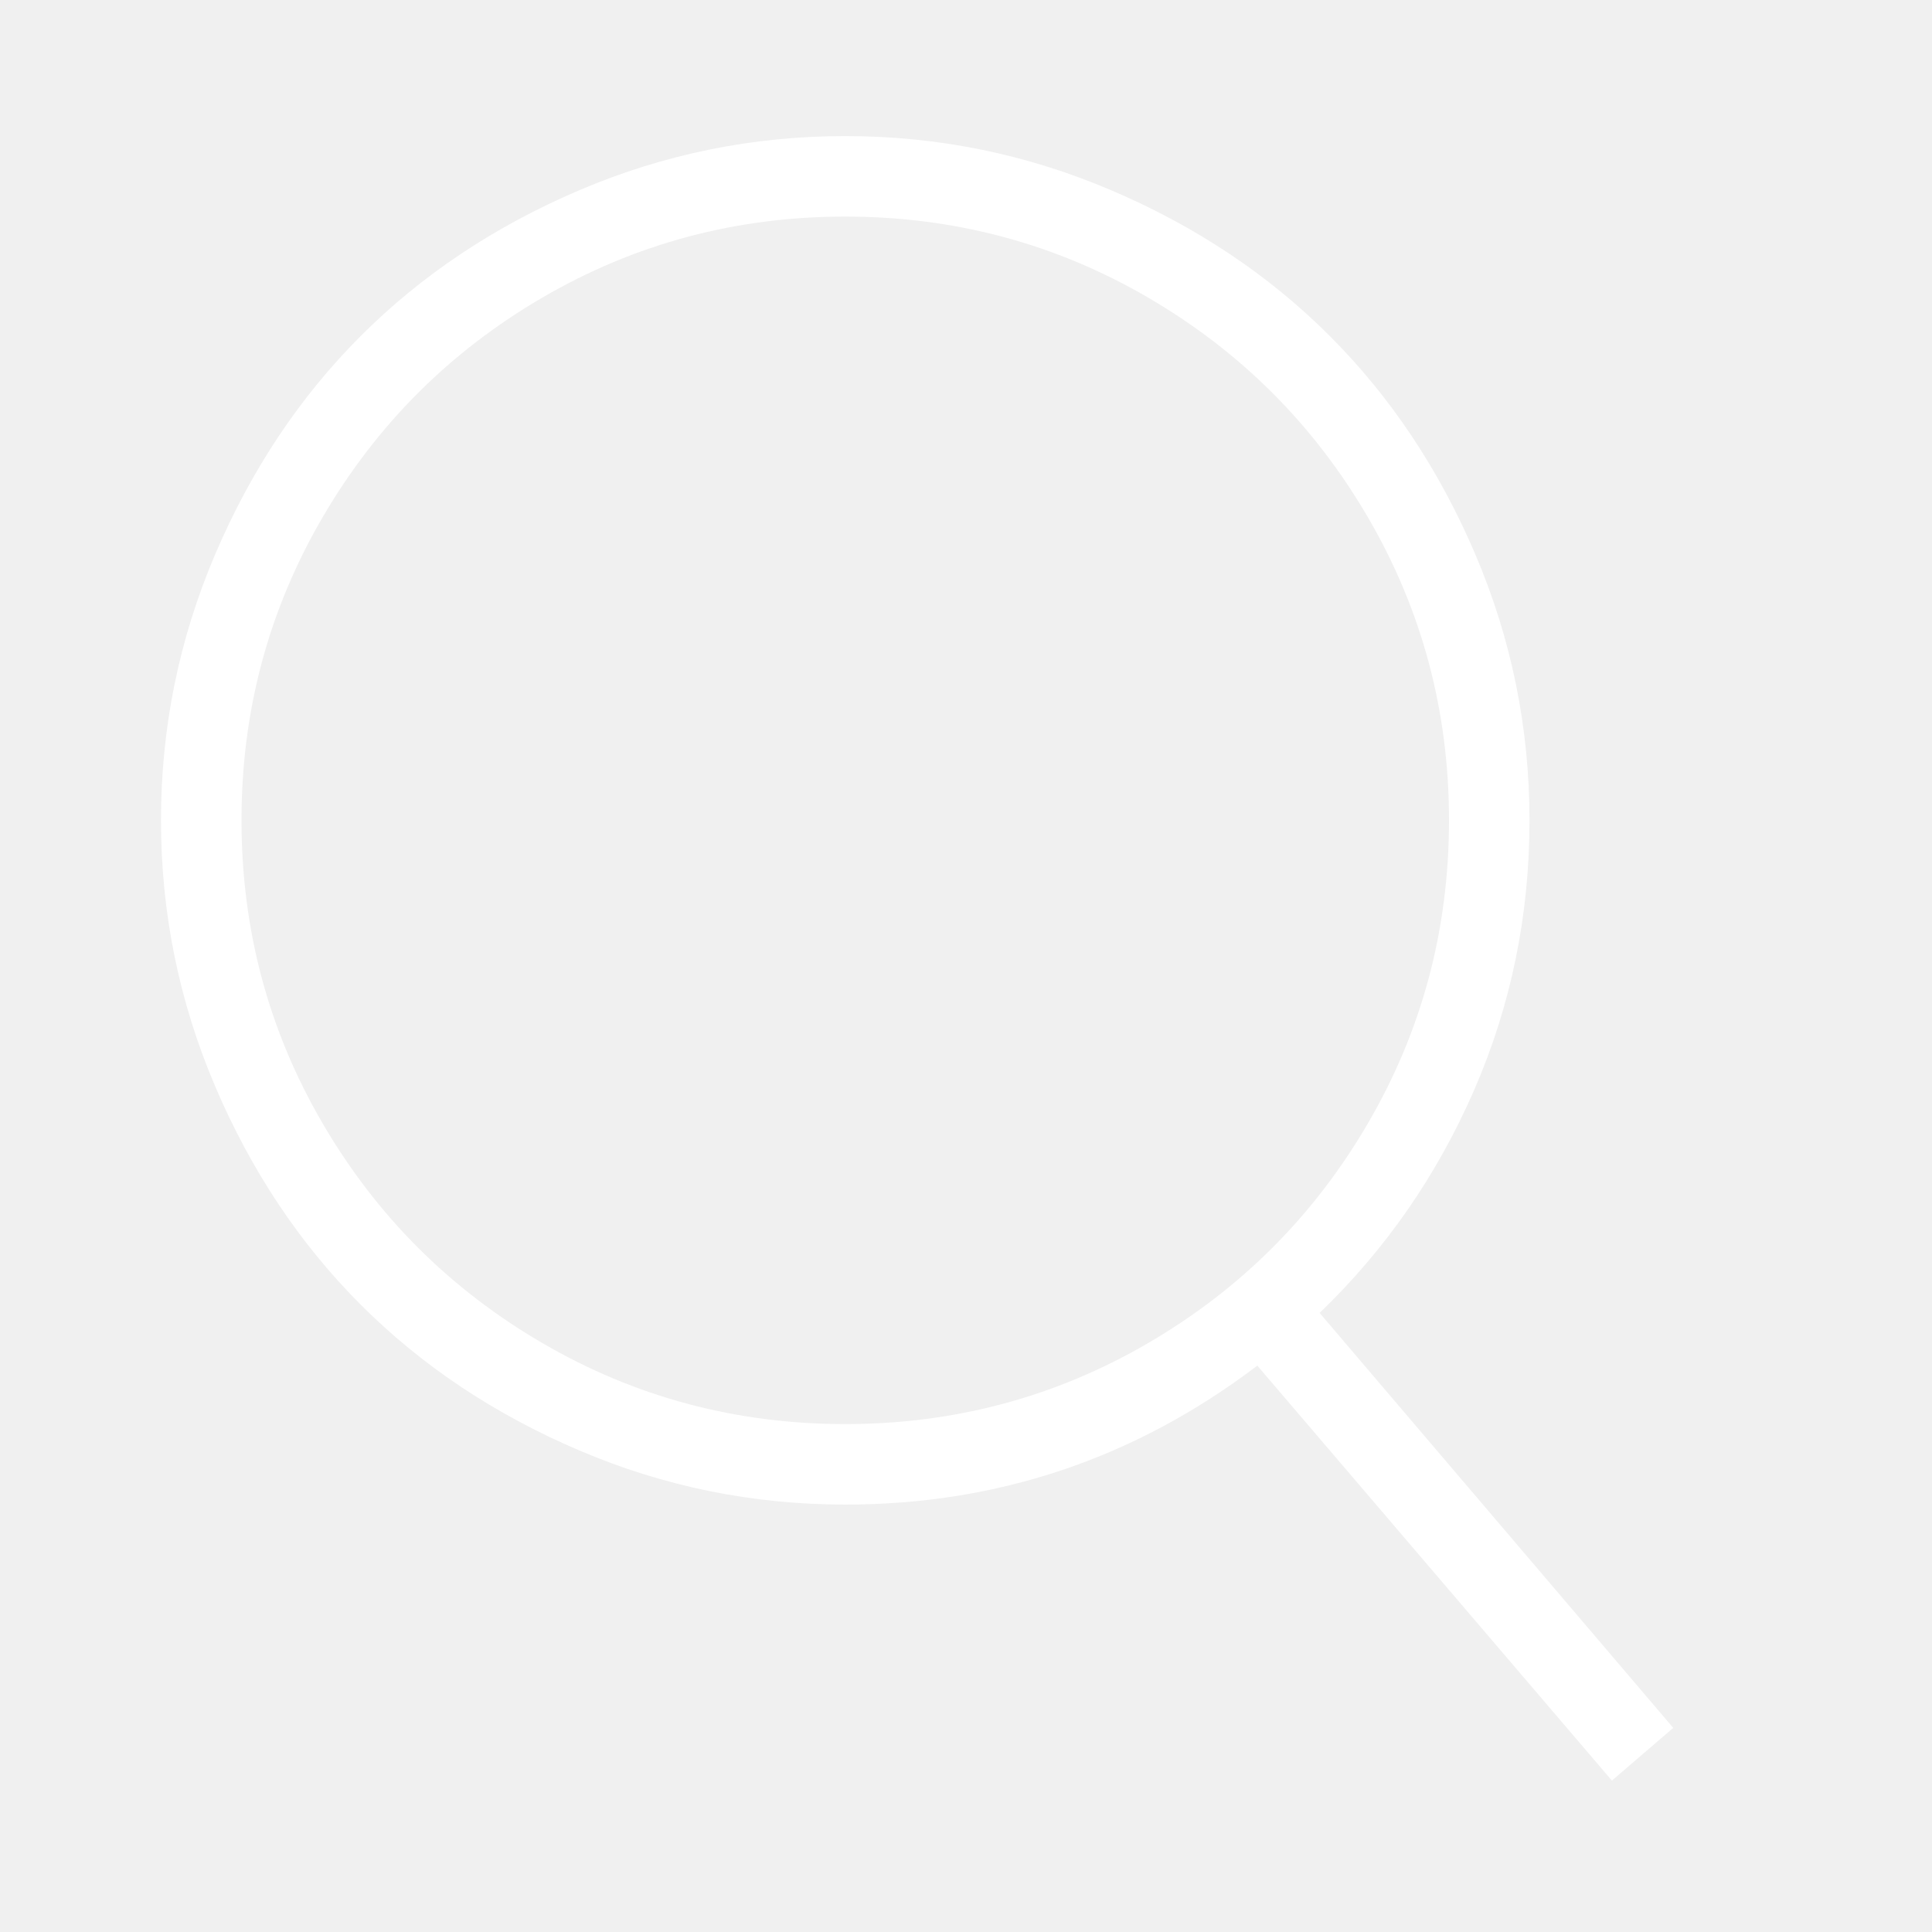
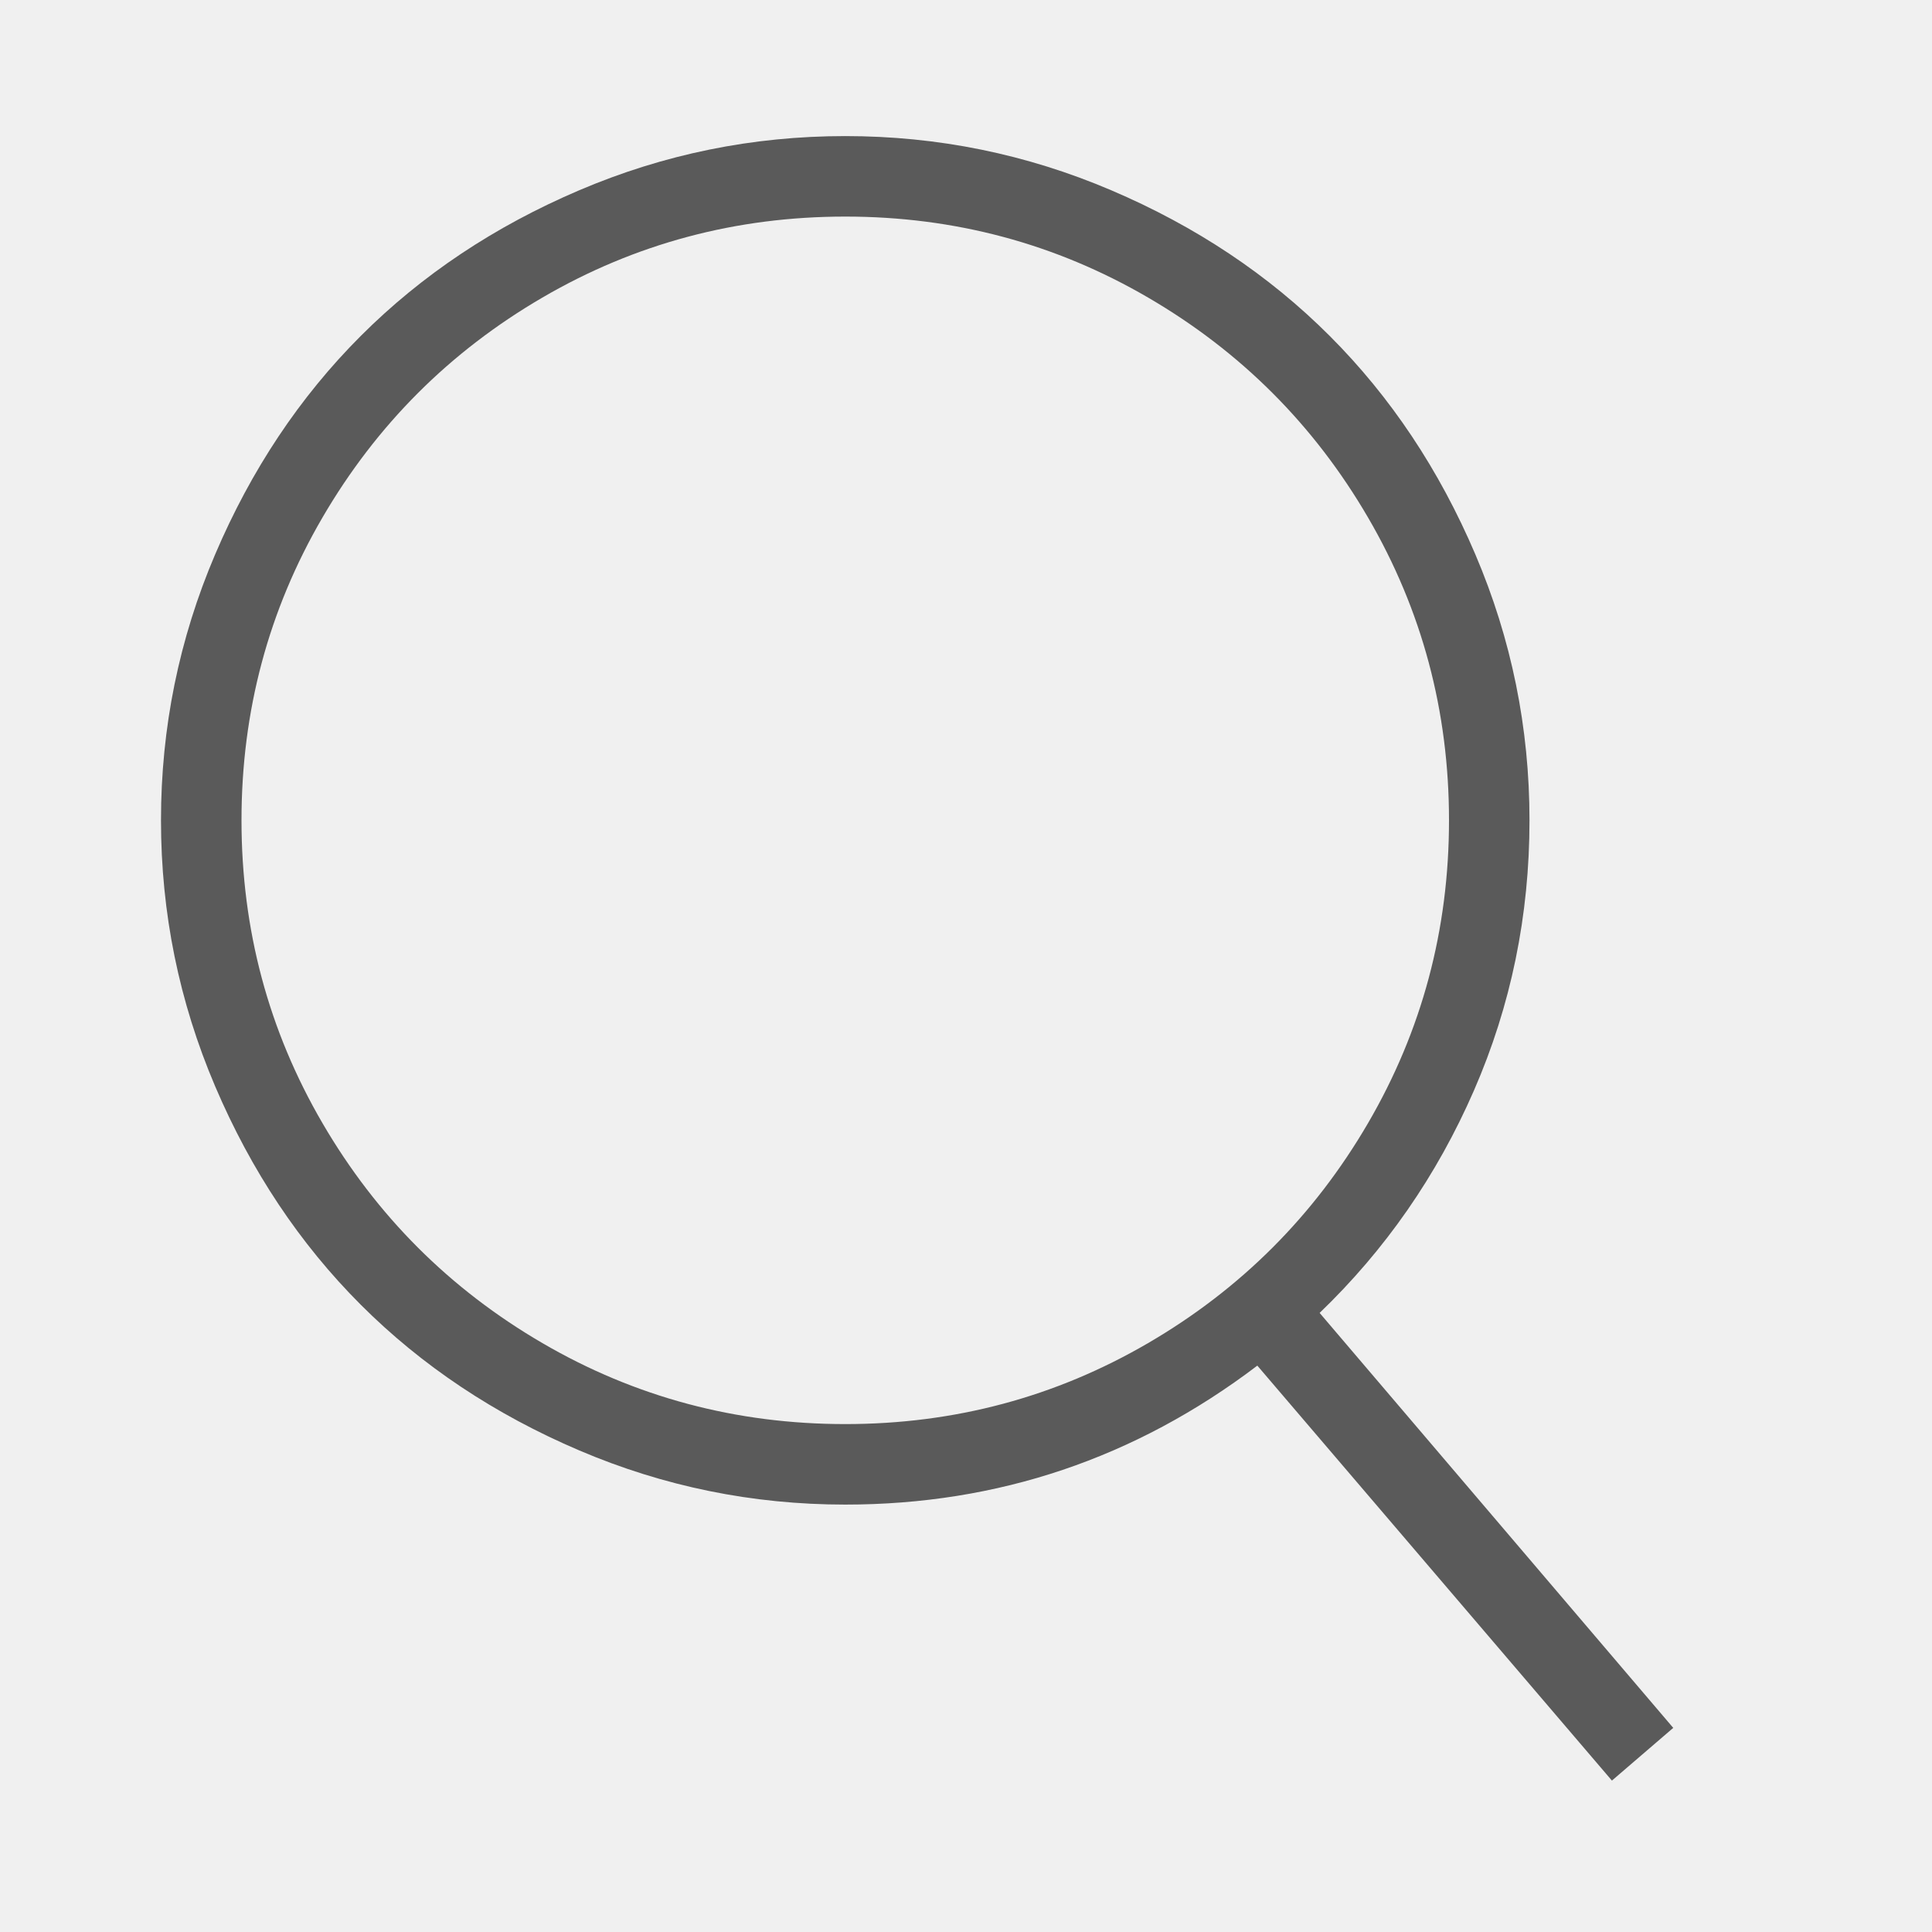
<svg xmlns="http://www.w3.org/2000/svg" viewBox="0 0 512 512">
-   <path d="M349.714 347.937l93.714 109.969-16.254 13.969-93.969-109.969q-48.508 36.825-109.207 36.825-36.826 0-70.476-14.349t-57.905-38.603-38.603-57.905-14.349-70.476 14.349-70.476 38.603-57.905 57.905-38.603 70.476-14.349 70.476 14.349 57.905 38.603 38.603 57.905 14.349 70.476q0 37.841-14.73 71.619t-40.889 58.921zM224 377.397q43.428 0 80.254-21.461t58.286-58.286 21.461-80.254-21.461-80.254-58.286-58.285-80.254-21.46-80.254 21.46-58.285 58.285-21.46 80.254 21.46 80.254 58.285 58.286 80.254 21.461z" fill="#ffffff" fill-rule="evenodd" />
+   <path d="M349.714 347.937l93.714 109.969-16.254 13.969-93.969-109.969q-48.508 36.825-109.207 36.825-36.826 0-70.476-14.349t-57.905-38.603-38.603-57.905-14.349-70.476 14.349-70.476 38.603-57.905 57.905-38.603 70.476-14.349 70.476 14.349 57.905 38.603 38.603 57.905 14.349 70.476q0 37.841-14.73 71.619t-40.889 58.921zM224 377.397q43.428 0 80.254-21.461t58.286-58.286 21.461-80.254-21.461-80.254-58.286-58.285-80.254-21.46-80.254 21.46-58.285 58.285-21.46 80.254 21.46 80.254 58.285 58.286 80.254 21.461z" fill="#5a5a5a" fill-rule="evenodd" />
</svg>
